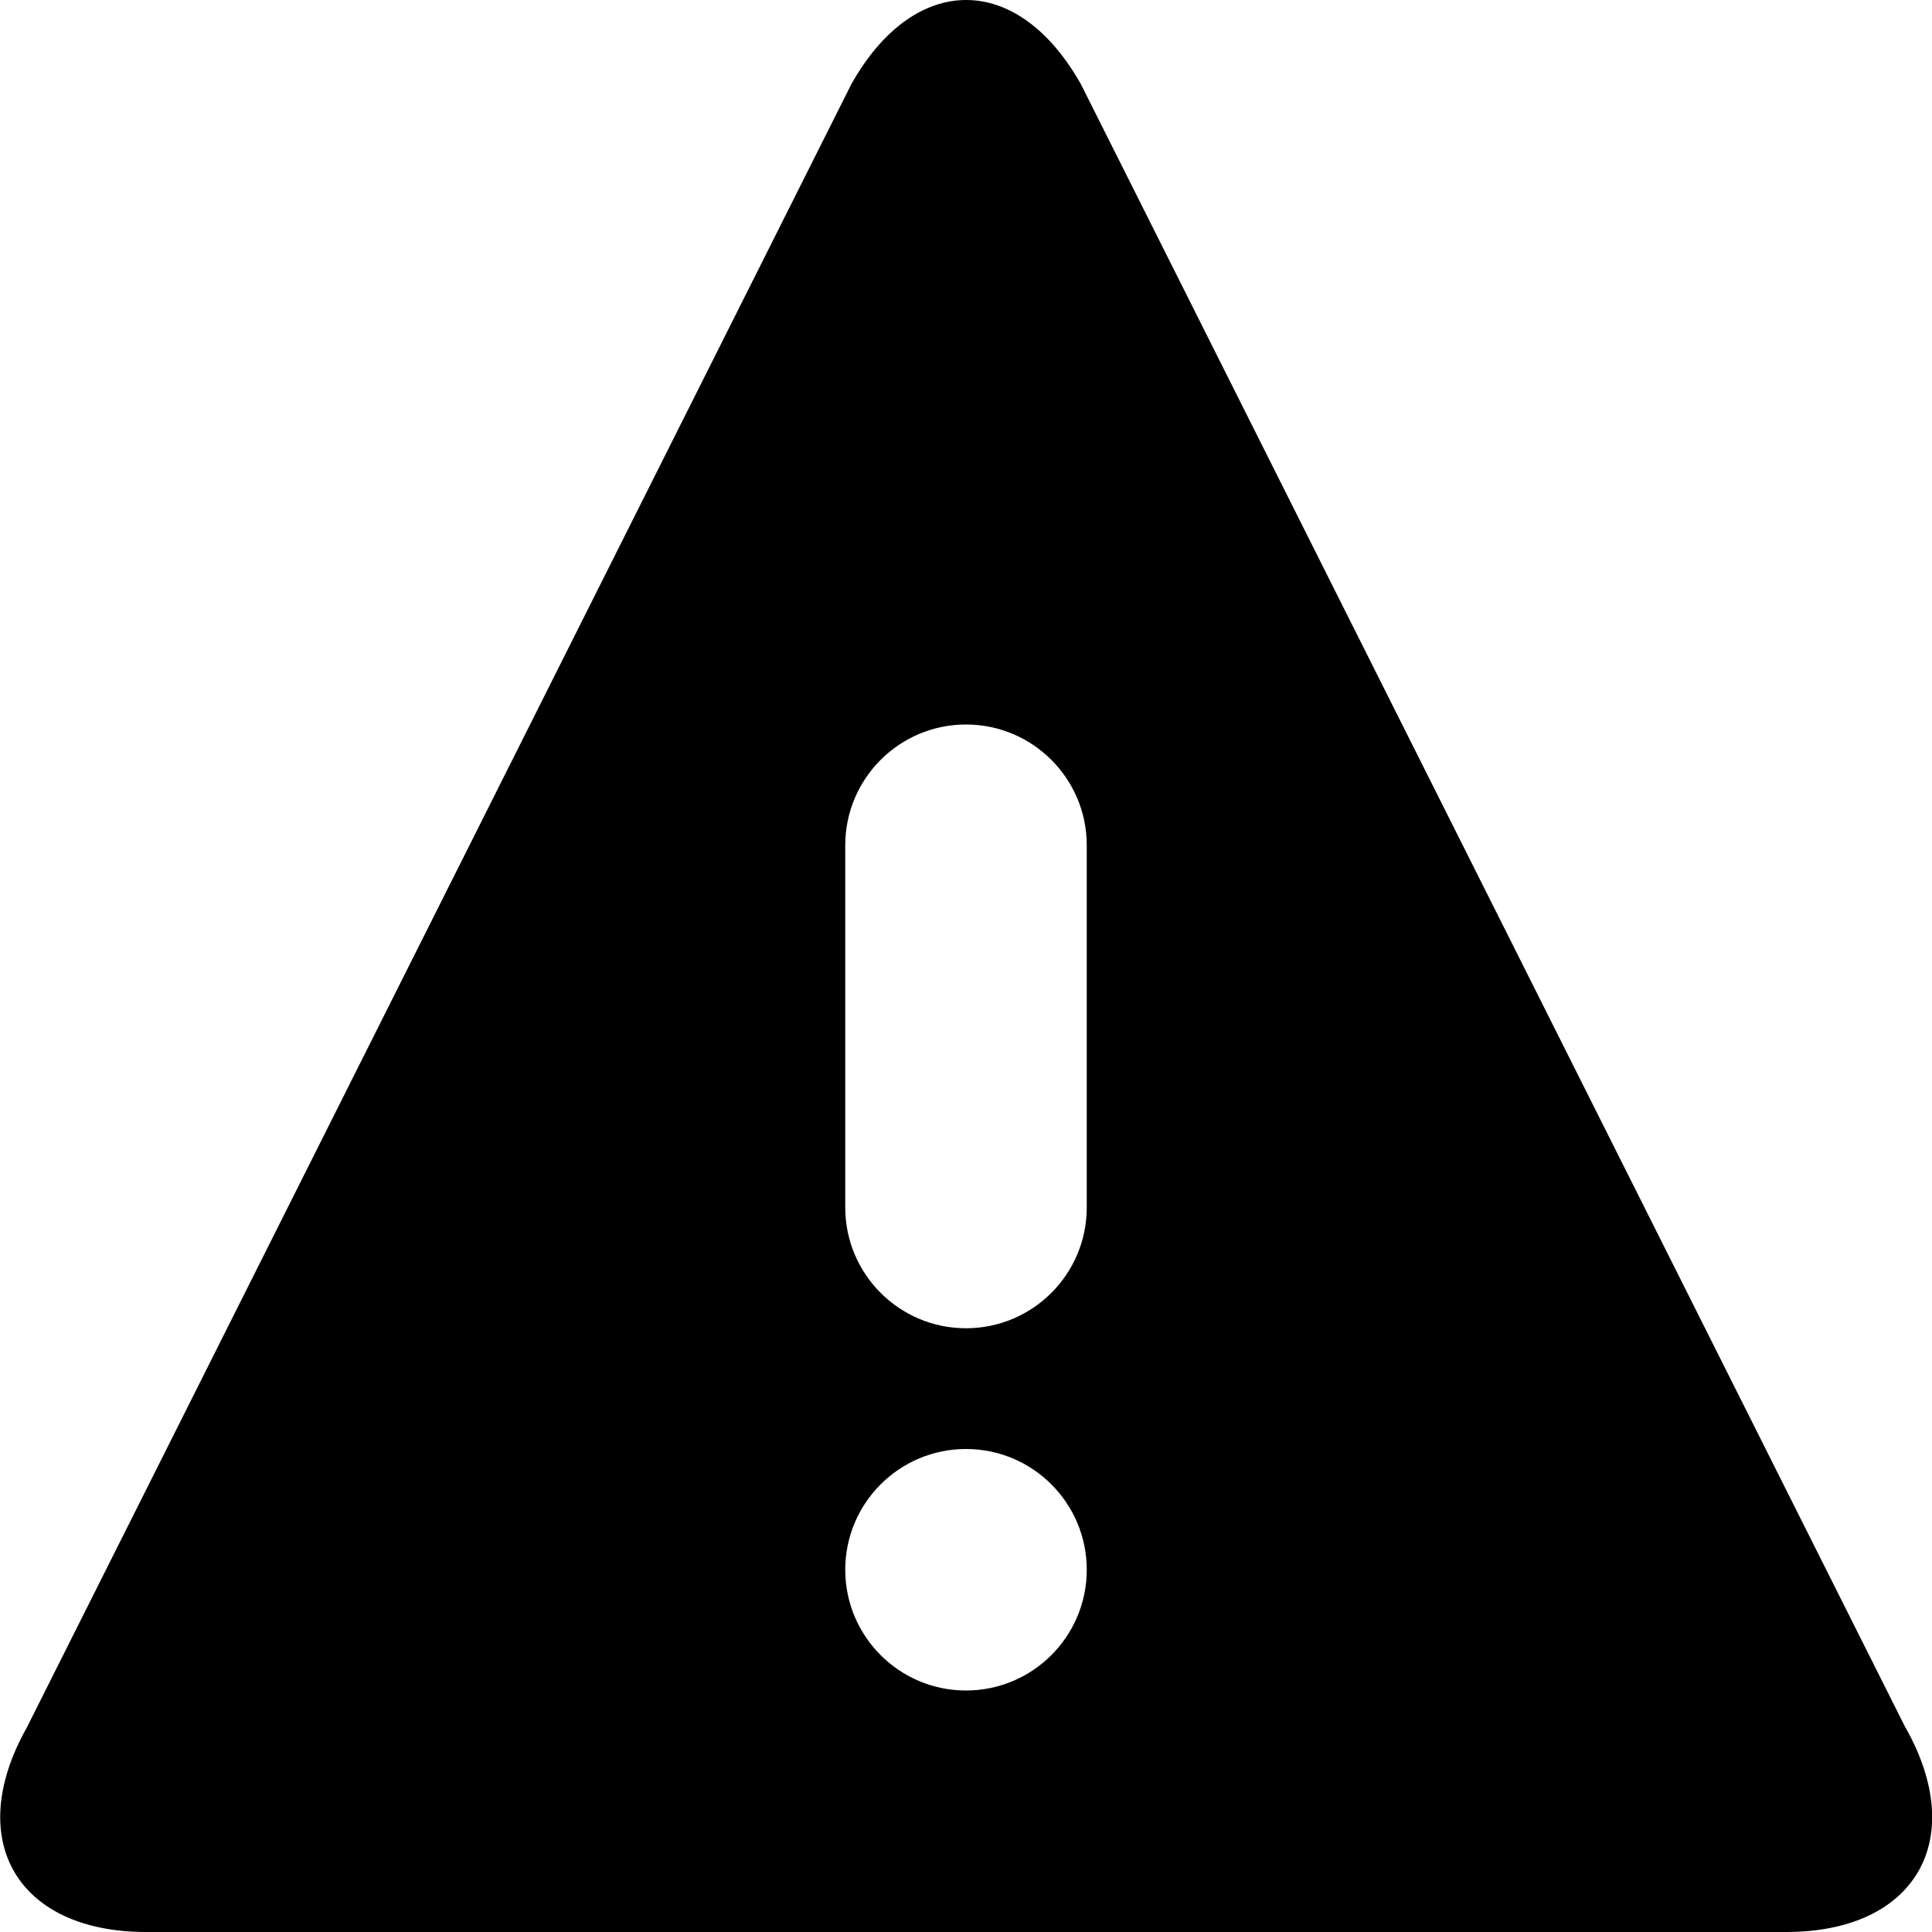
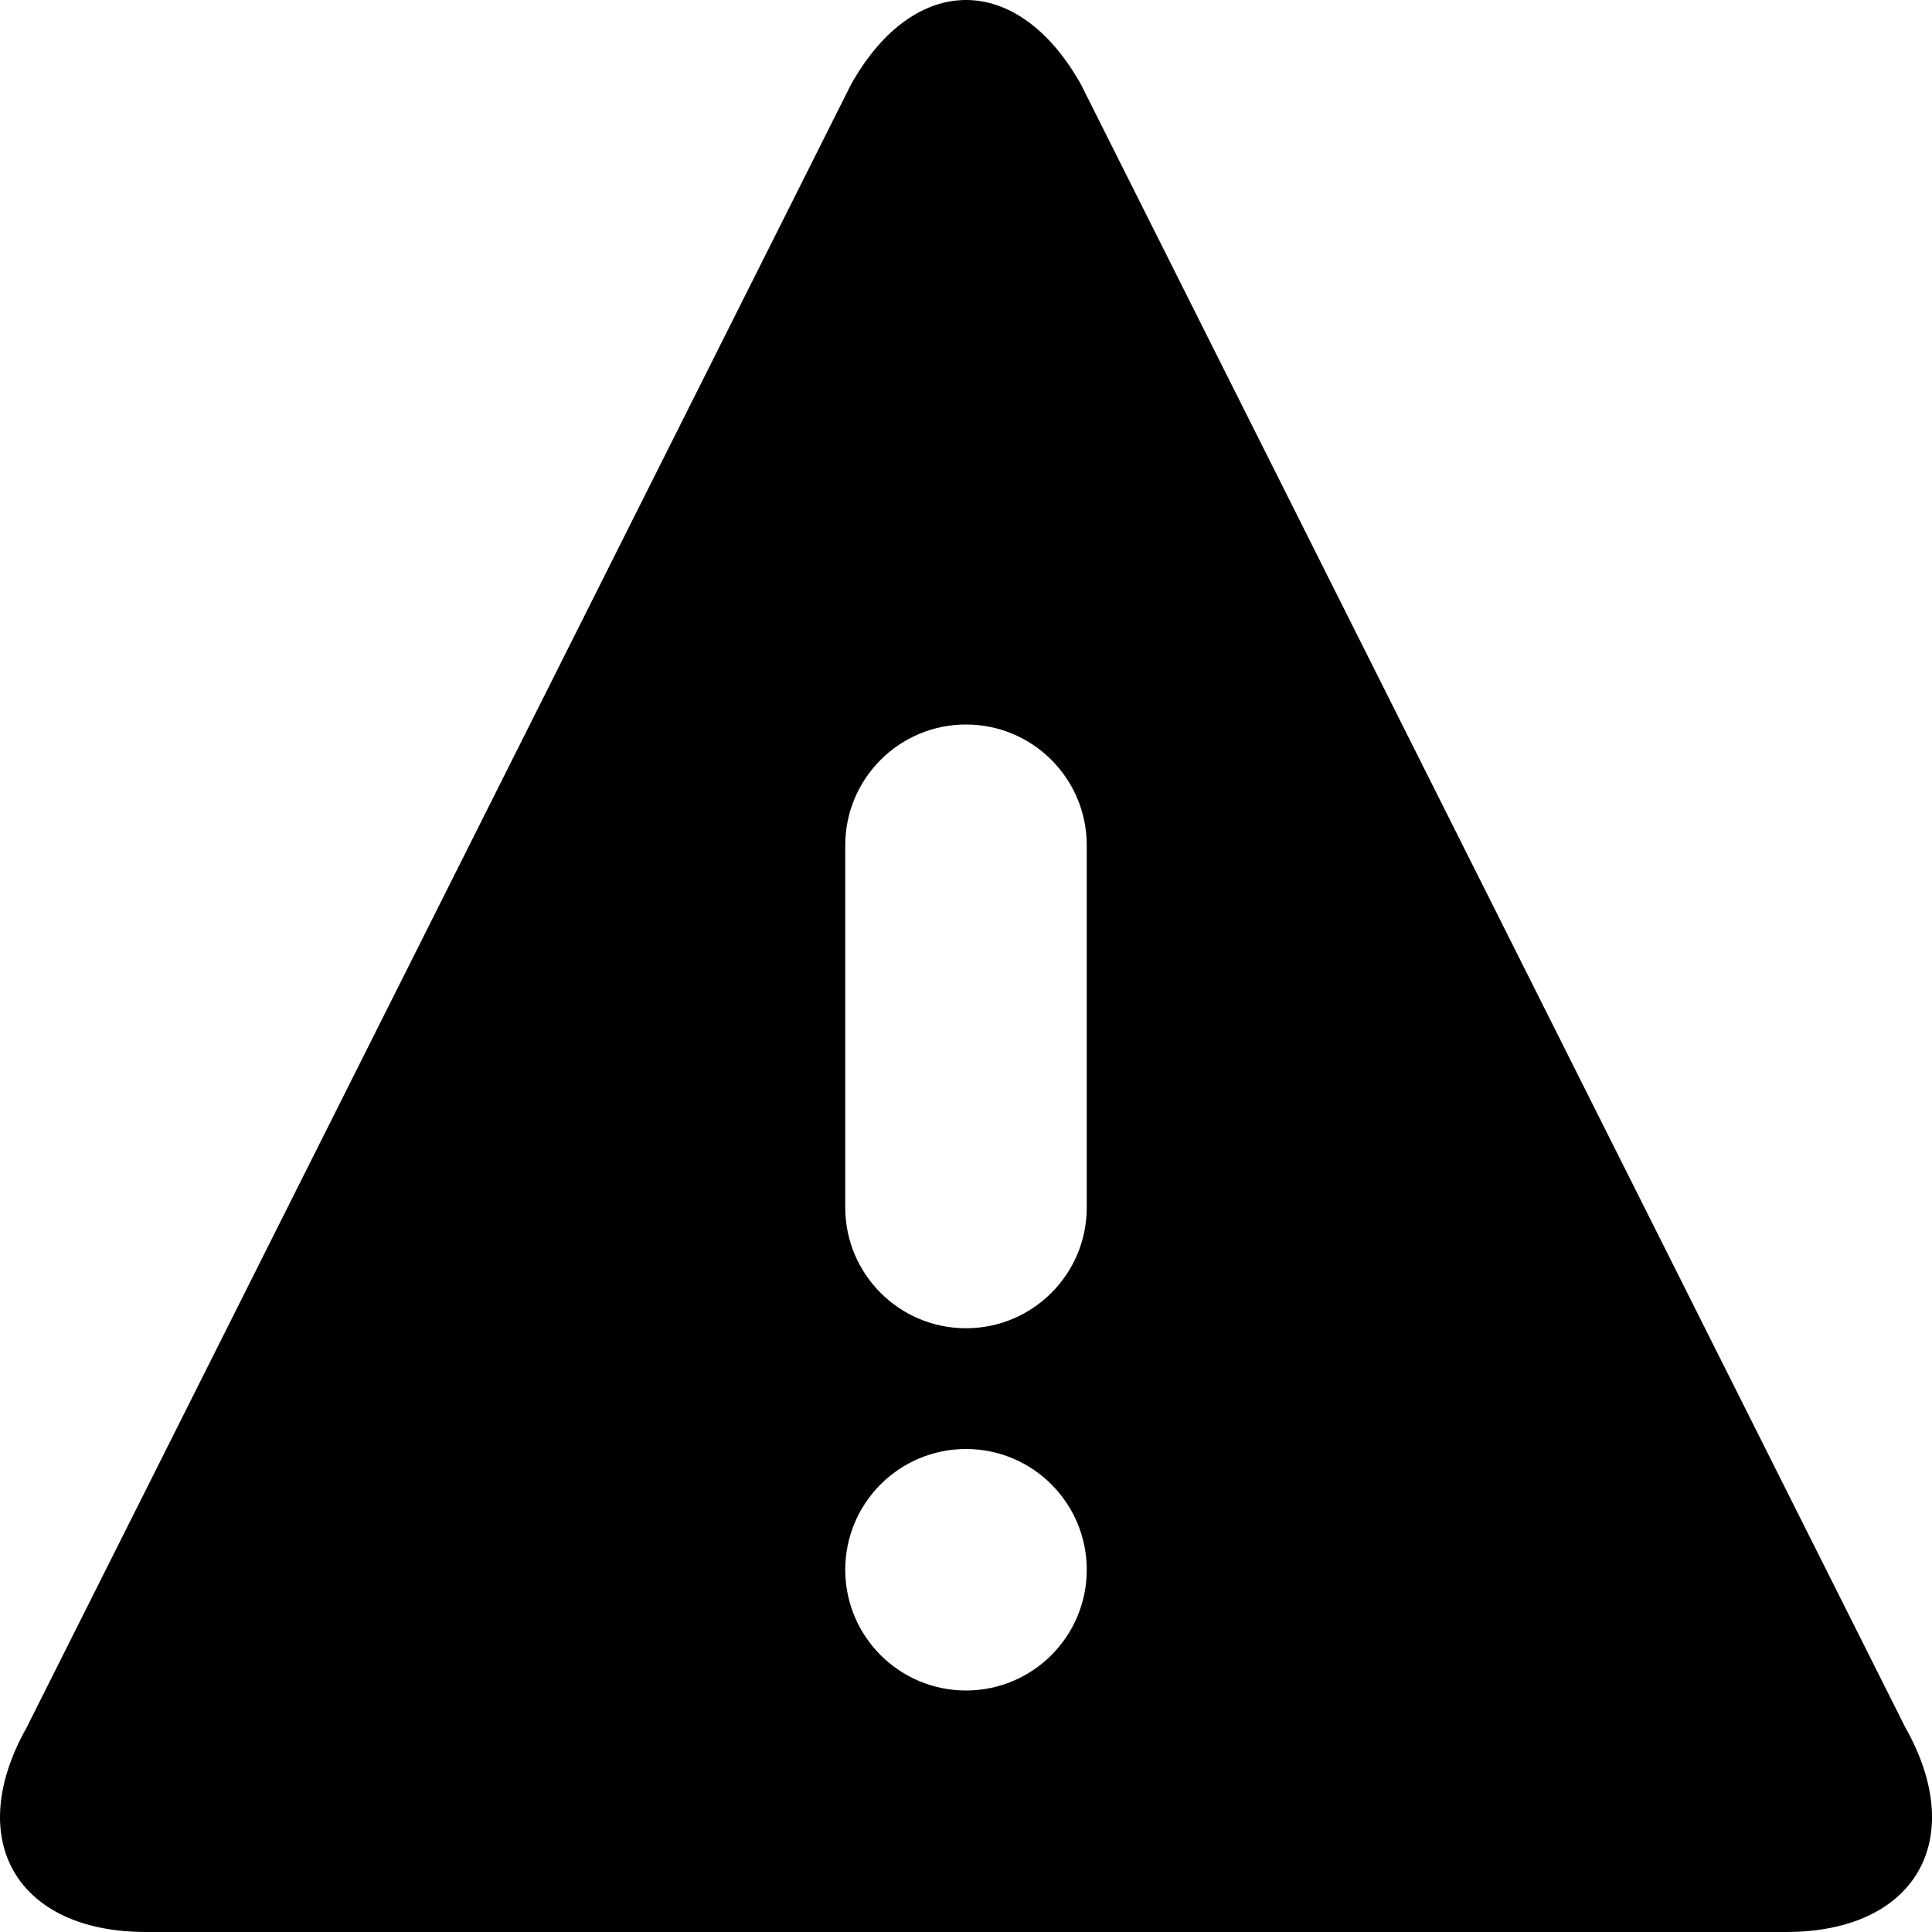
- <svg xmlns="http://www.w3.org/2000/svg" version="1.1" width="16" height="16" viewBox="0 0 16 16">
-   <path d="M15.781 14.309v0l-6.829-13.611c-0.262-0.465-0.606-0.698-0.951-0.698s-0.69 0.233-0.951 0.698l-6.829 13.611c-0.523 0.93-0.078 1.691 0.989 1.691h13.583c1.067 0 1.512-0.761 0.989-1.691zM8 14c-0.552 0-1-0.448-1-1s0.448-1 1-1c0.552 0 1 0.448 1 1s-0.448 1-1 1zM9 10c0 0.552-0.448 1-1 1s-1-0.448-1-1v-3c0-0.552 0.448-1 1-1s1 0.448 1 1v3z" />
+ <svg xmlns="http://www.w3.org/2000/svg" version="1.1" width="64" height="64" viewBox="0 0 64 64">
+   <path d="M63.122 57.235v0l-27.317-54.444c-1.046-1.86-2.426-2.791-3.805-2.791s-2.759 0.93-3.805 2.791l-27.317 54.444c-2.093 3.721-0.313 6.765 3.957 6.765h54.332c4.269 0 6.050-3.044 3.956-6.765zM32 56c-2.209 0-4-1.791-4-4s1.791-4 4-4c2.209 0 4 1.791 4 4s-1.791 4-4 4zM36 40c0 2.209-1.791 4-4 4s-4-1.791-4-4v-12c0-2.209 1.791-4 4-4s4 1.791 4 4v12z" />
</svg>
